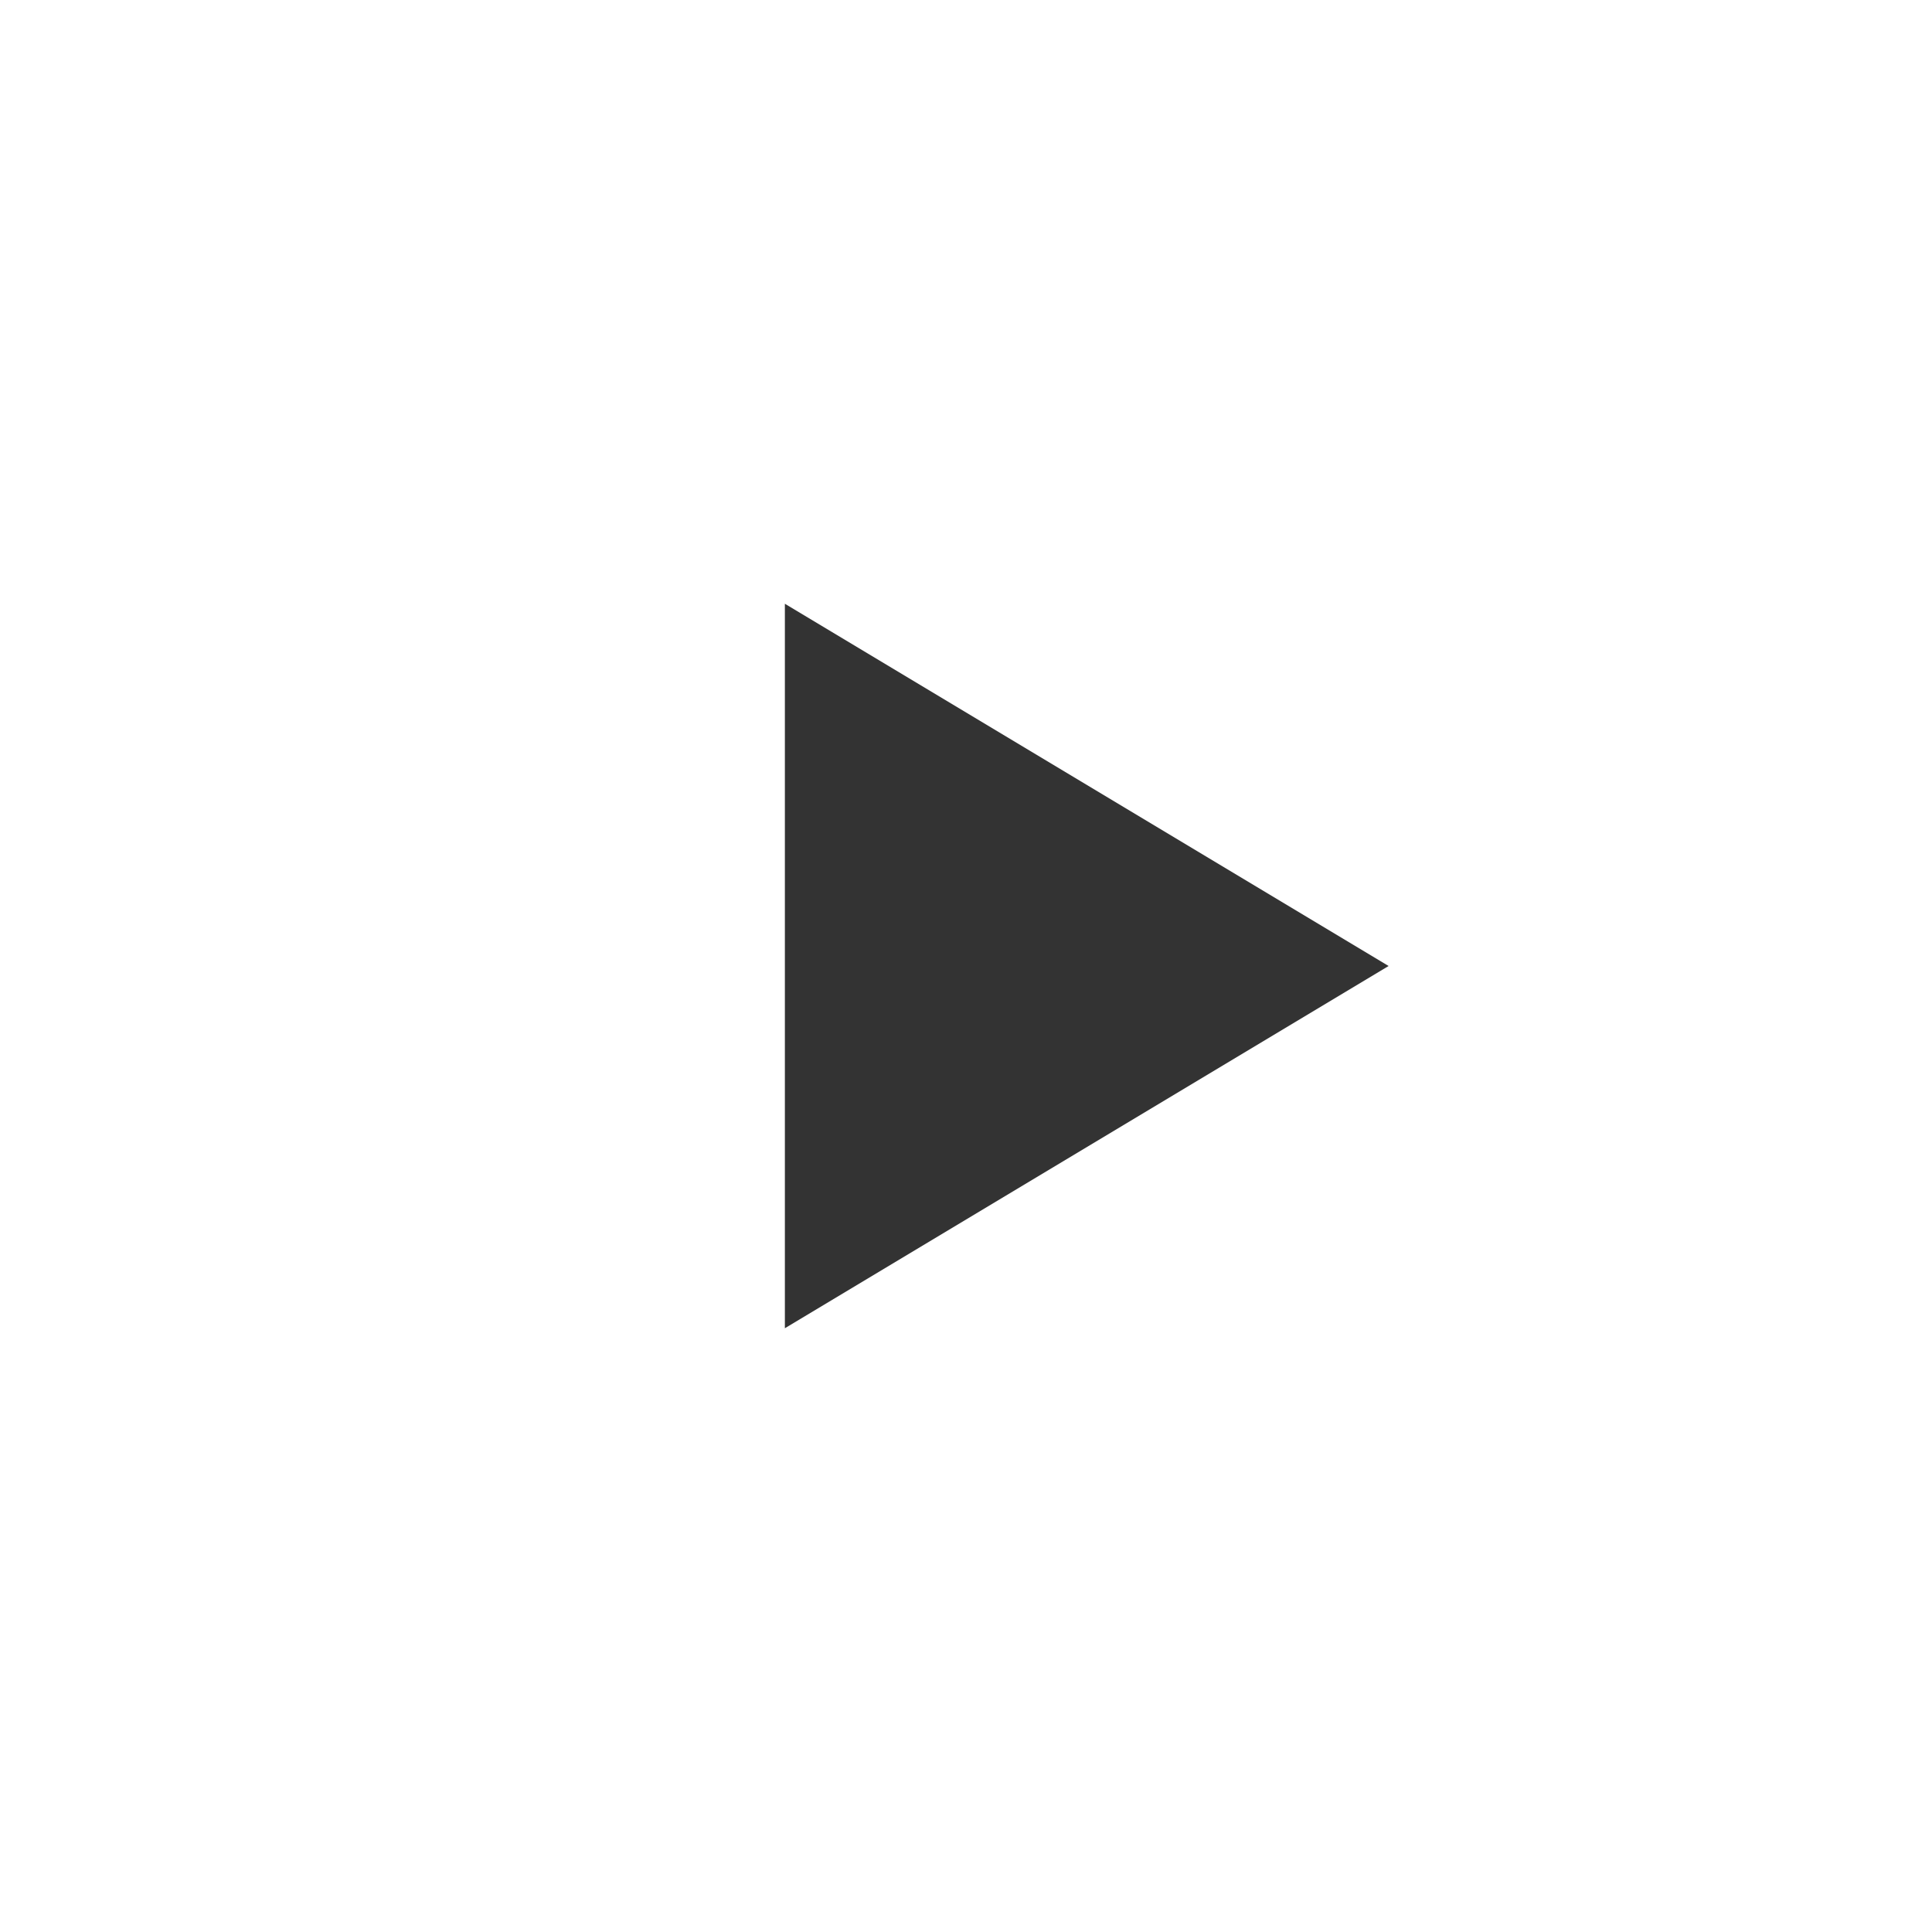
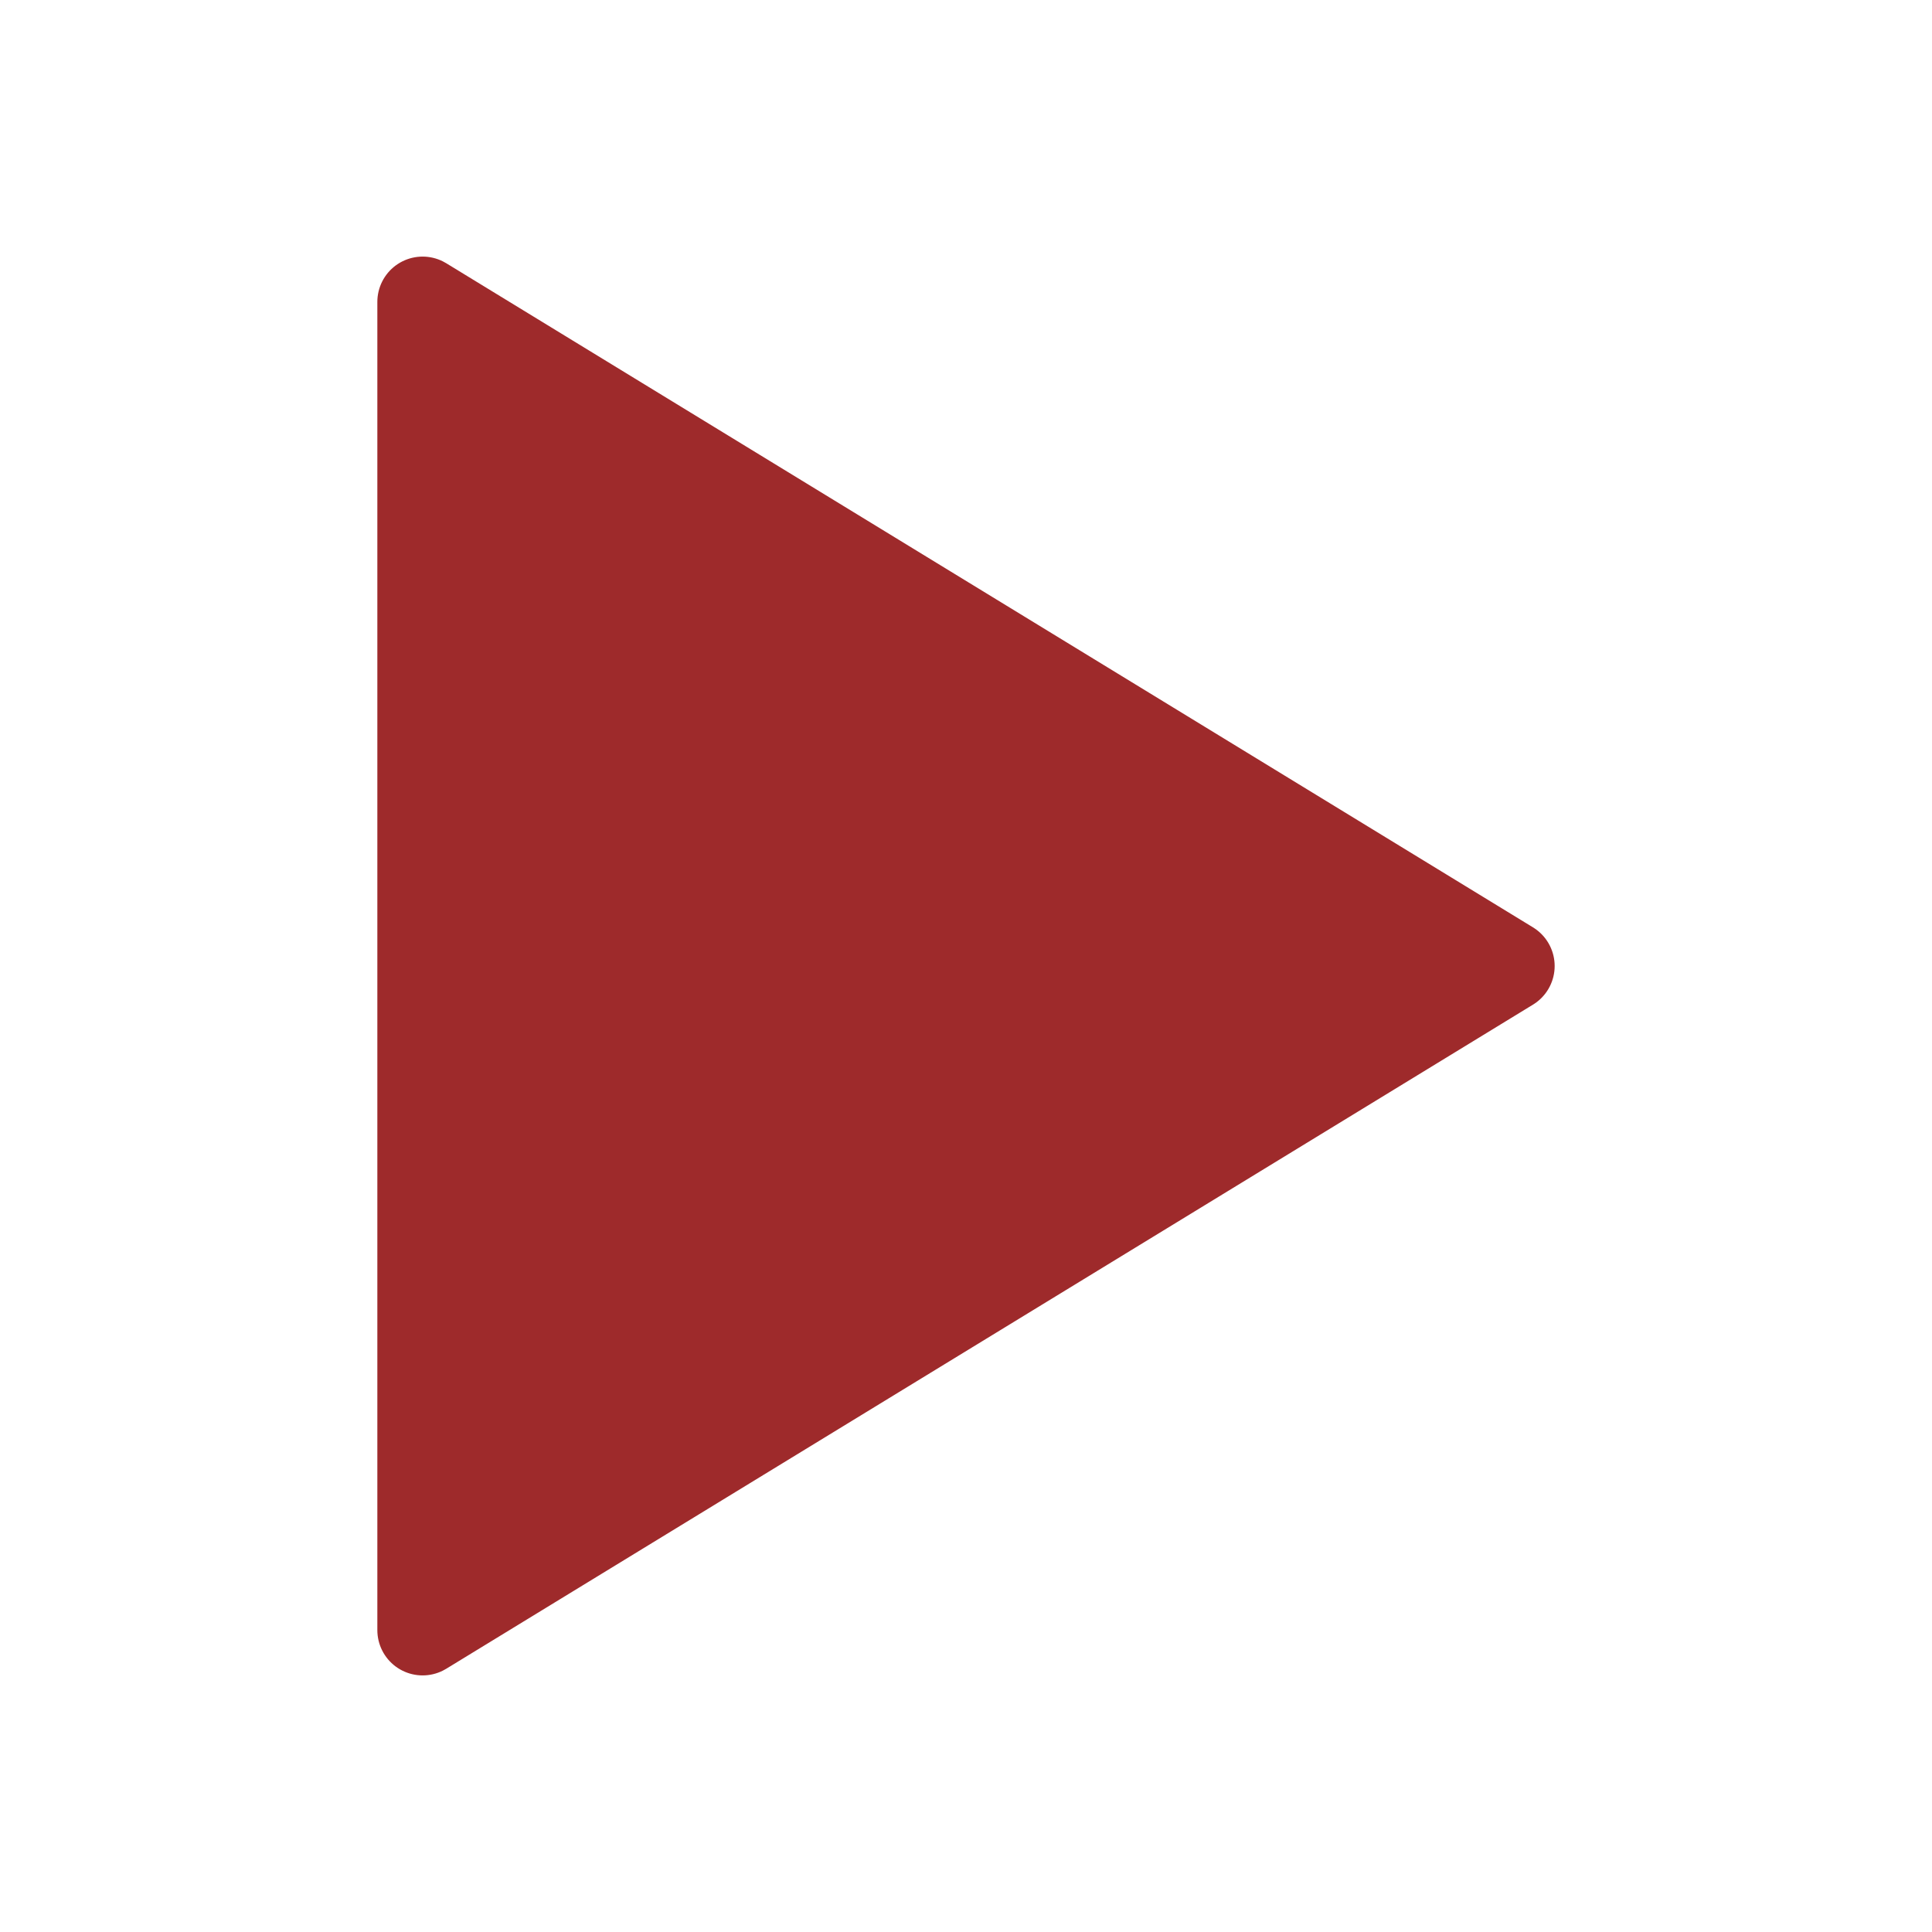
- <svg xmlns="http://www.w3.org/2000/svg" width="64" height="64" viewBox="0 0 64 64" fill="none">
-   <circle cx="32" cy="32" r="32" fill="none" />
-   <polygon points="26,20 26,44 46,32" fill="#333" />
+ <svg xmlns="http://www.w3.org/2000/svg" width="32" height="32" viewBox="0 0 32 32" fill="none">
+   <path d="M7 5L25 16L7 27V5Z" fill="#9e2a2b" stroke="#9e2a2b" stroke-width="1.5" stroke-linecap="round" stroke-linejoin="round" />
</svg>
